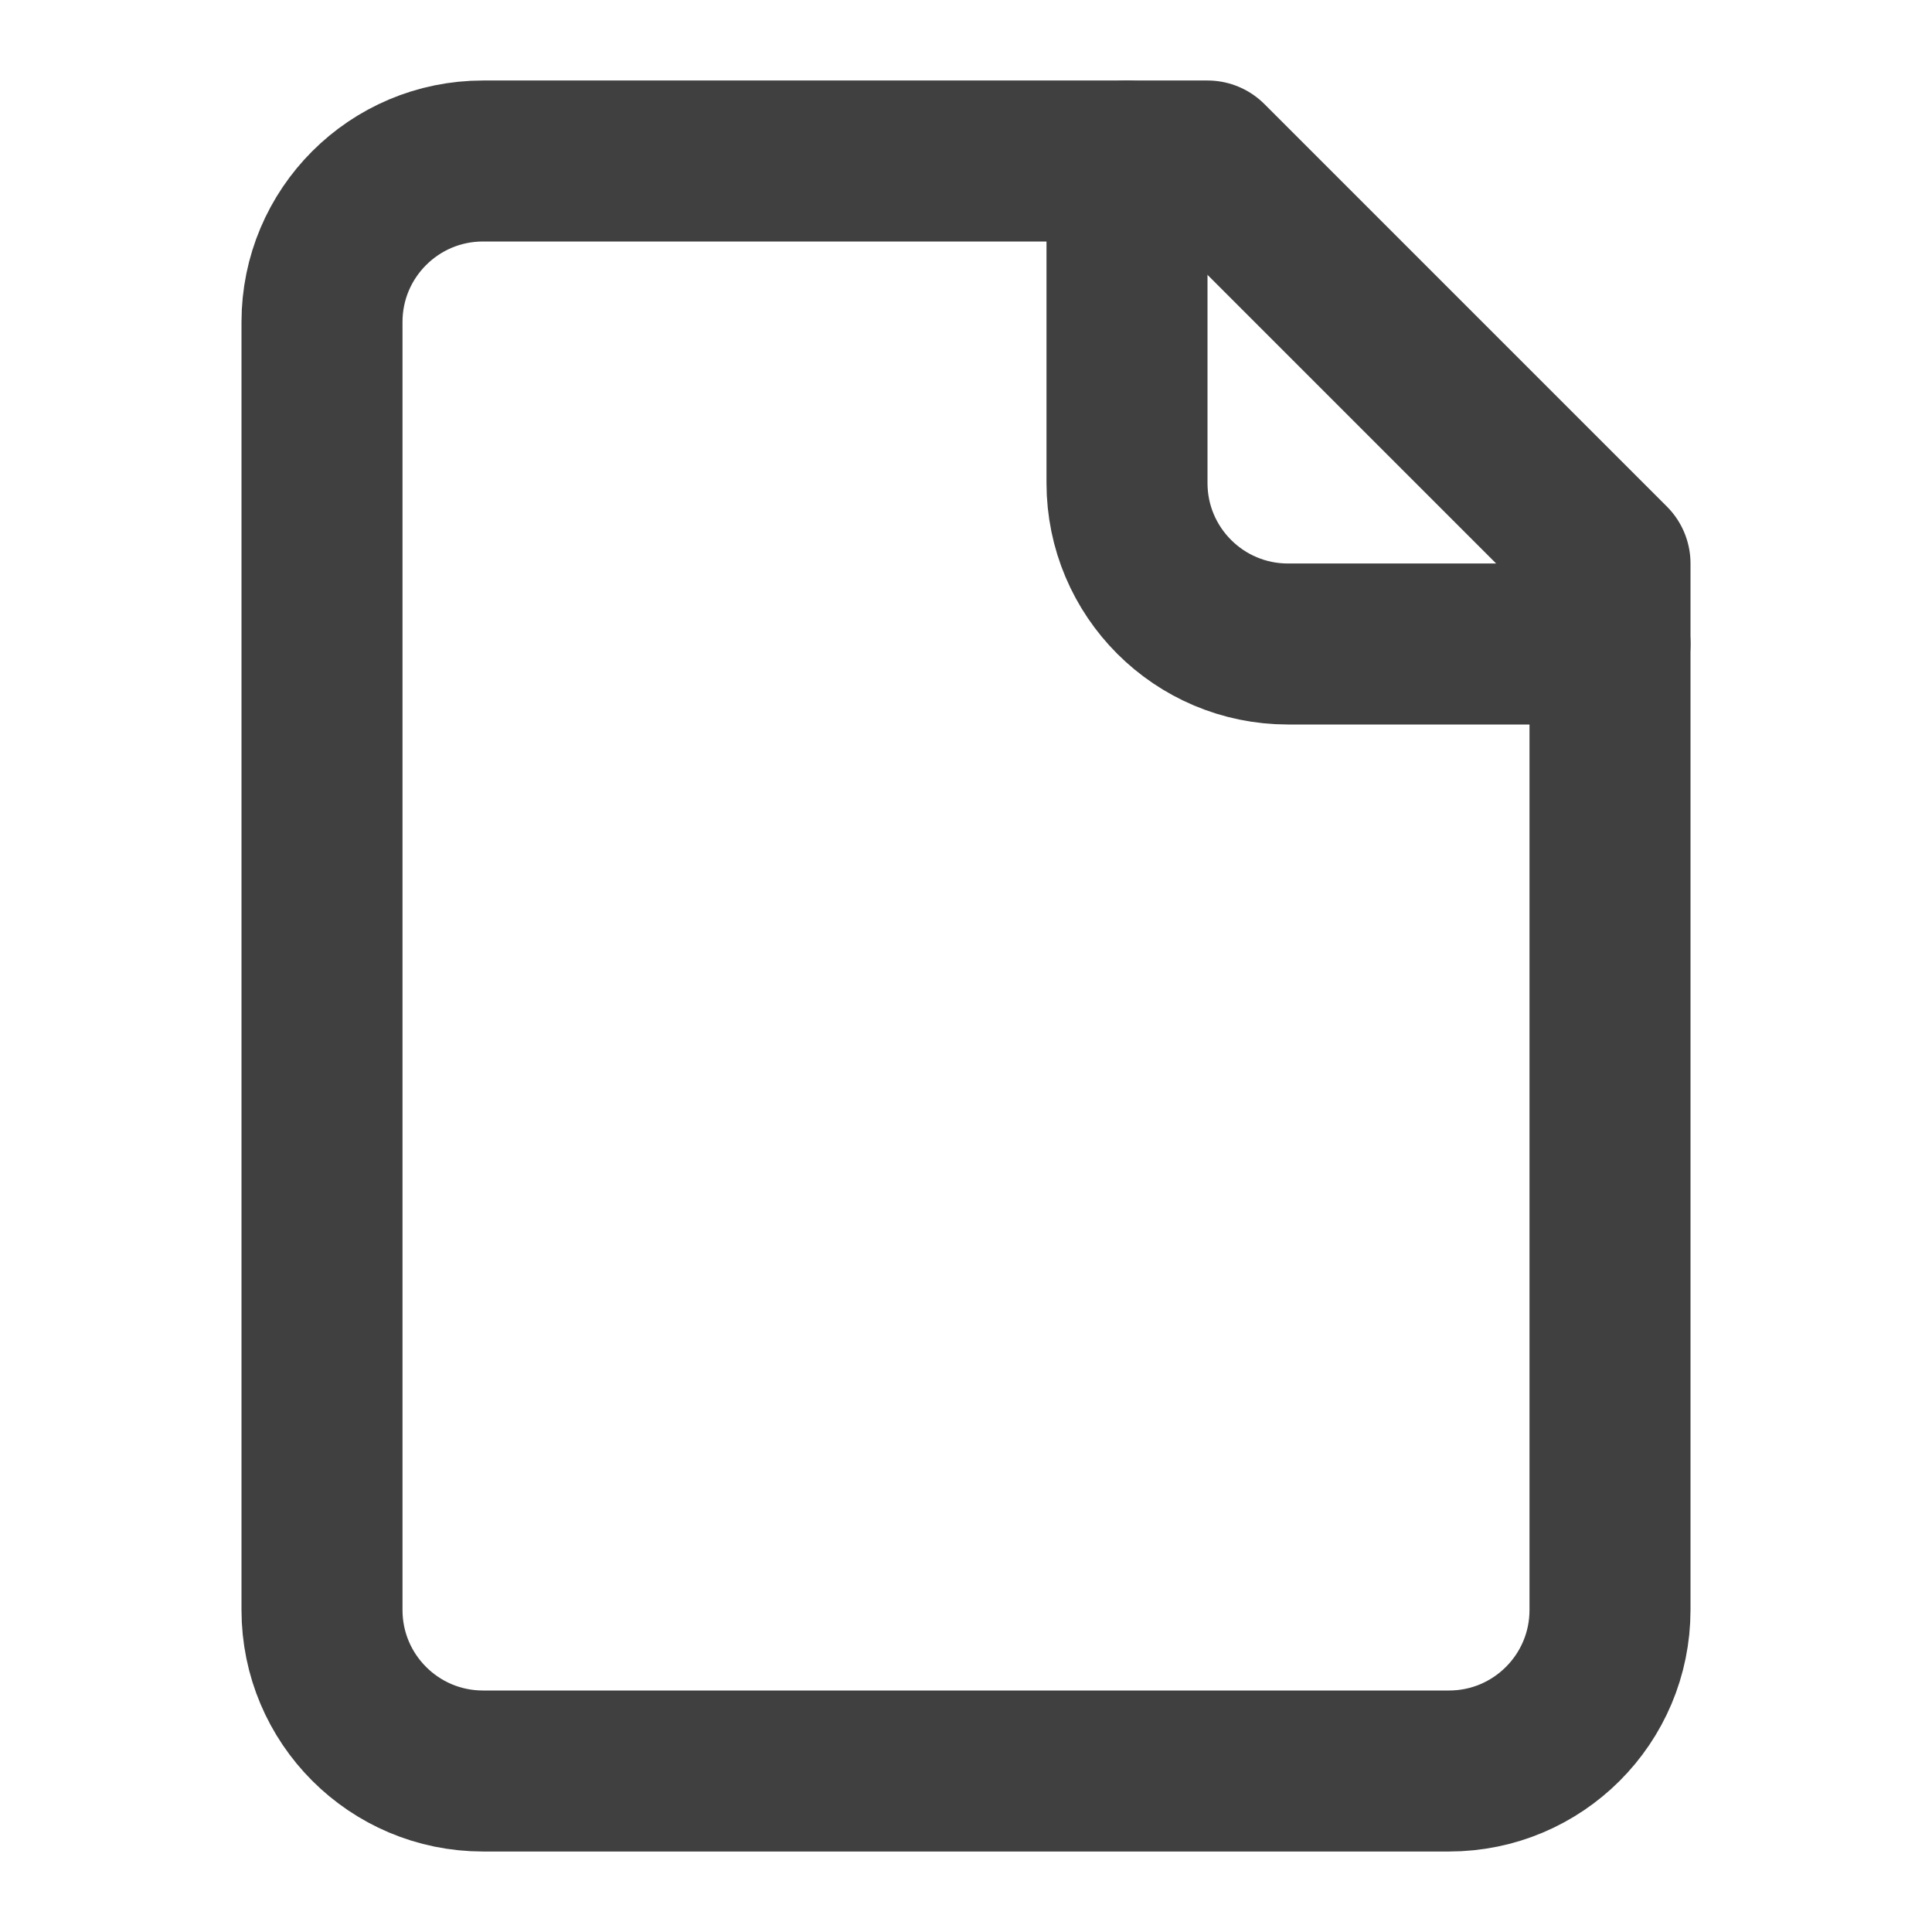
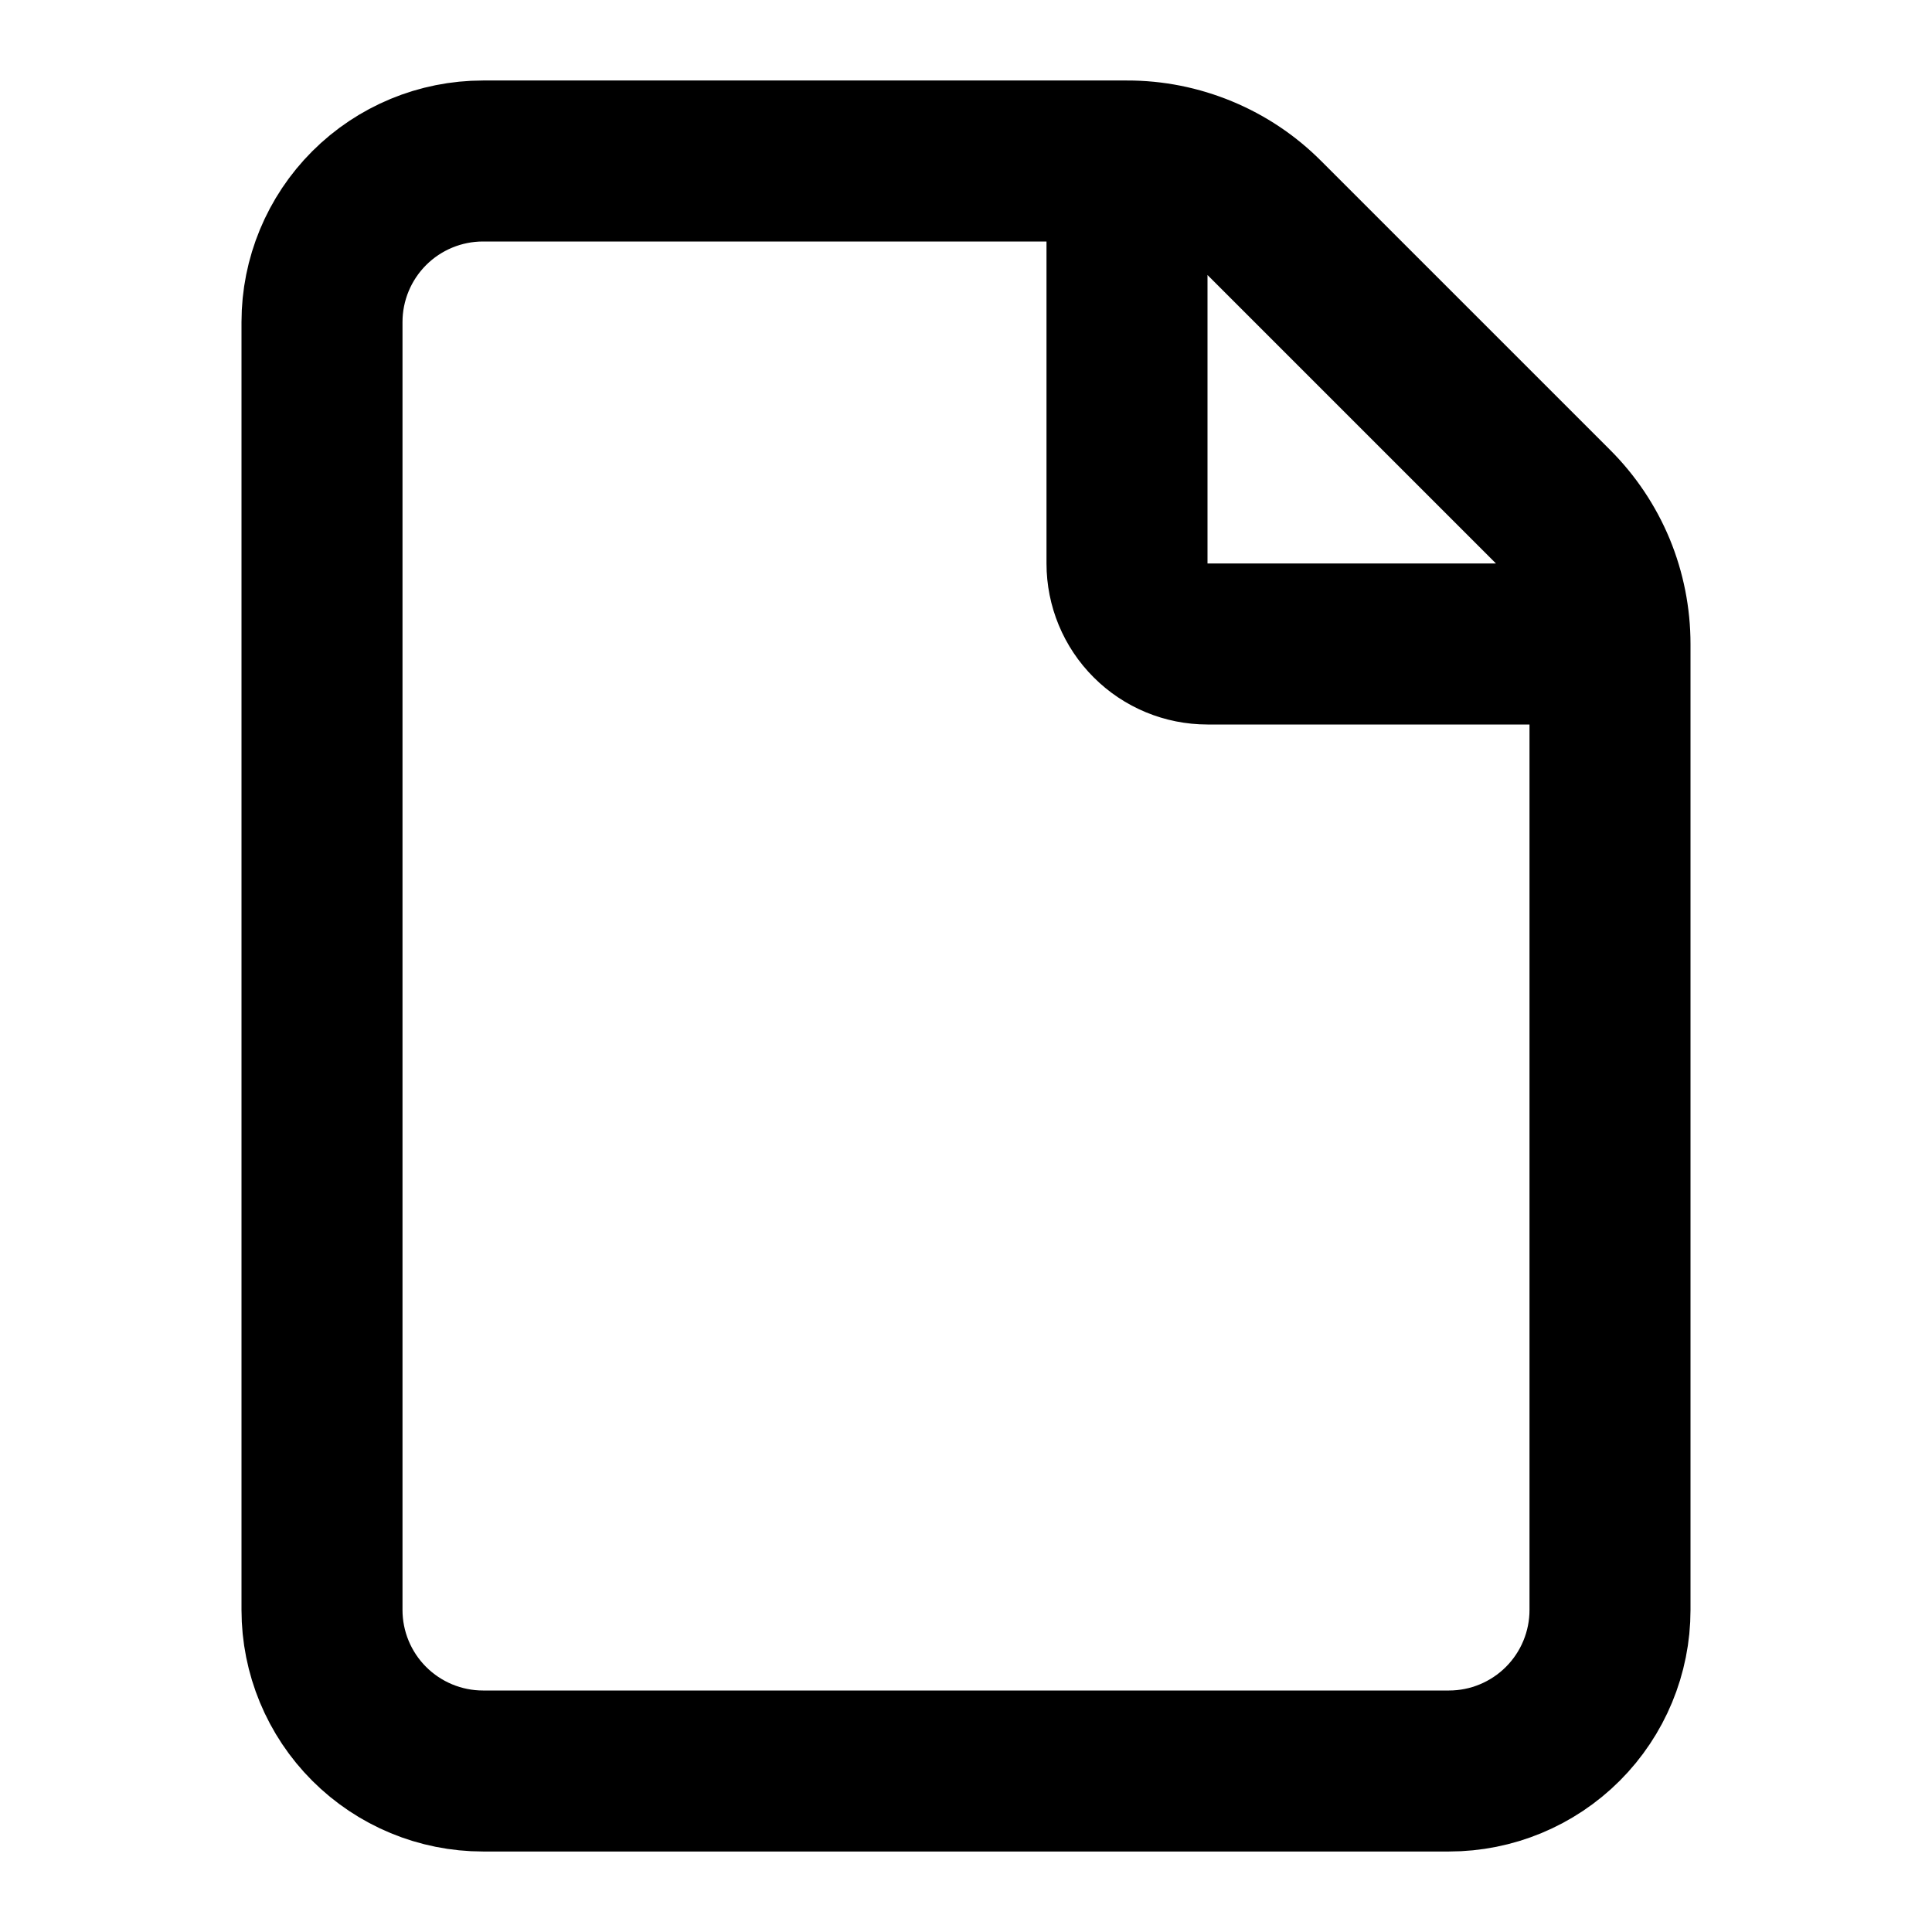
- <svg xmlns="http://www.w3.org/2000/svg" width="24" height="24" viewBox="0 0 24 24" fill="none" stroke="#404040" stroke-width="2" stroke-linecap="round" stroke-linejoin="round">
-   <path d="M15 2H6a2 2 0 0 0-2 2v16a2 2 0 0 0 2 2h12a2 2 0 0 0 2-2V7Z" />
-   <path d="M14 2v4a2 2 0 0 0 2 2h4" />
+ <svg xmlns="http://www.w3.org/2000/svg" overflow="visible" style="display: block;" width="24" height="24" viewBox="-3 -1 24 24" fill="none">
+   <path id="Vector" d="M11 1H3C2.47 1 1.961 1.211 1.586 1.586C1.211 1.961 1 2.47 1 3V19C1 19.53 1.211 20.039 1.586 20.414C1.961 20.789 2.47 21 3 21H15C15.53 21 16.039 20.789 16.414 20.414C16.789 20.039 17 19.53 17 19V7M11 1C11.317 0.999 11.63 1.062 11.922 1.183C12.215 1.304 12.481 1.482 12.704 1.706L16.292 5.294C16.517 5.518 16.695 5.783 16.817 6.076C16.938 6.369 17 6.683 17 7M11 1V6C11 6.265 11.105 6.52 11.293 6.707C11.48 6.895 11.735 7 12 7L17 7" stroke="black" stroke-width="2" stroke-linecap="round" stroke-linejoin="round" />
</svg>
